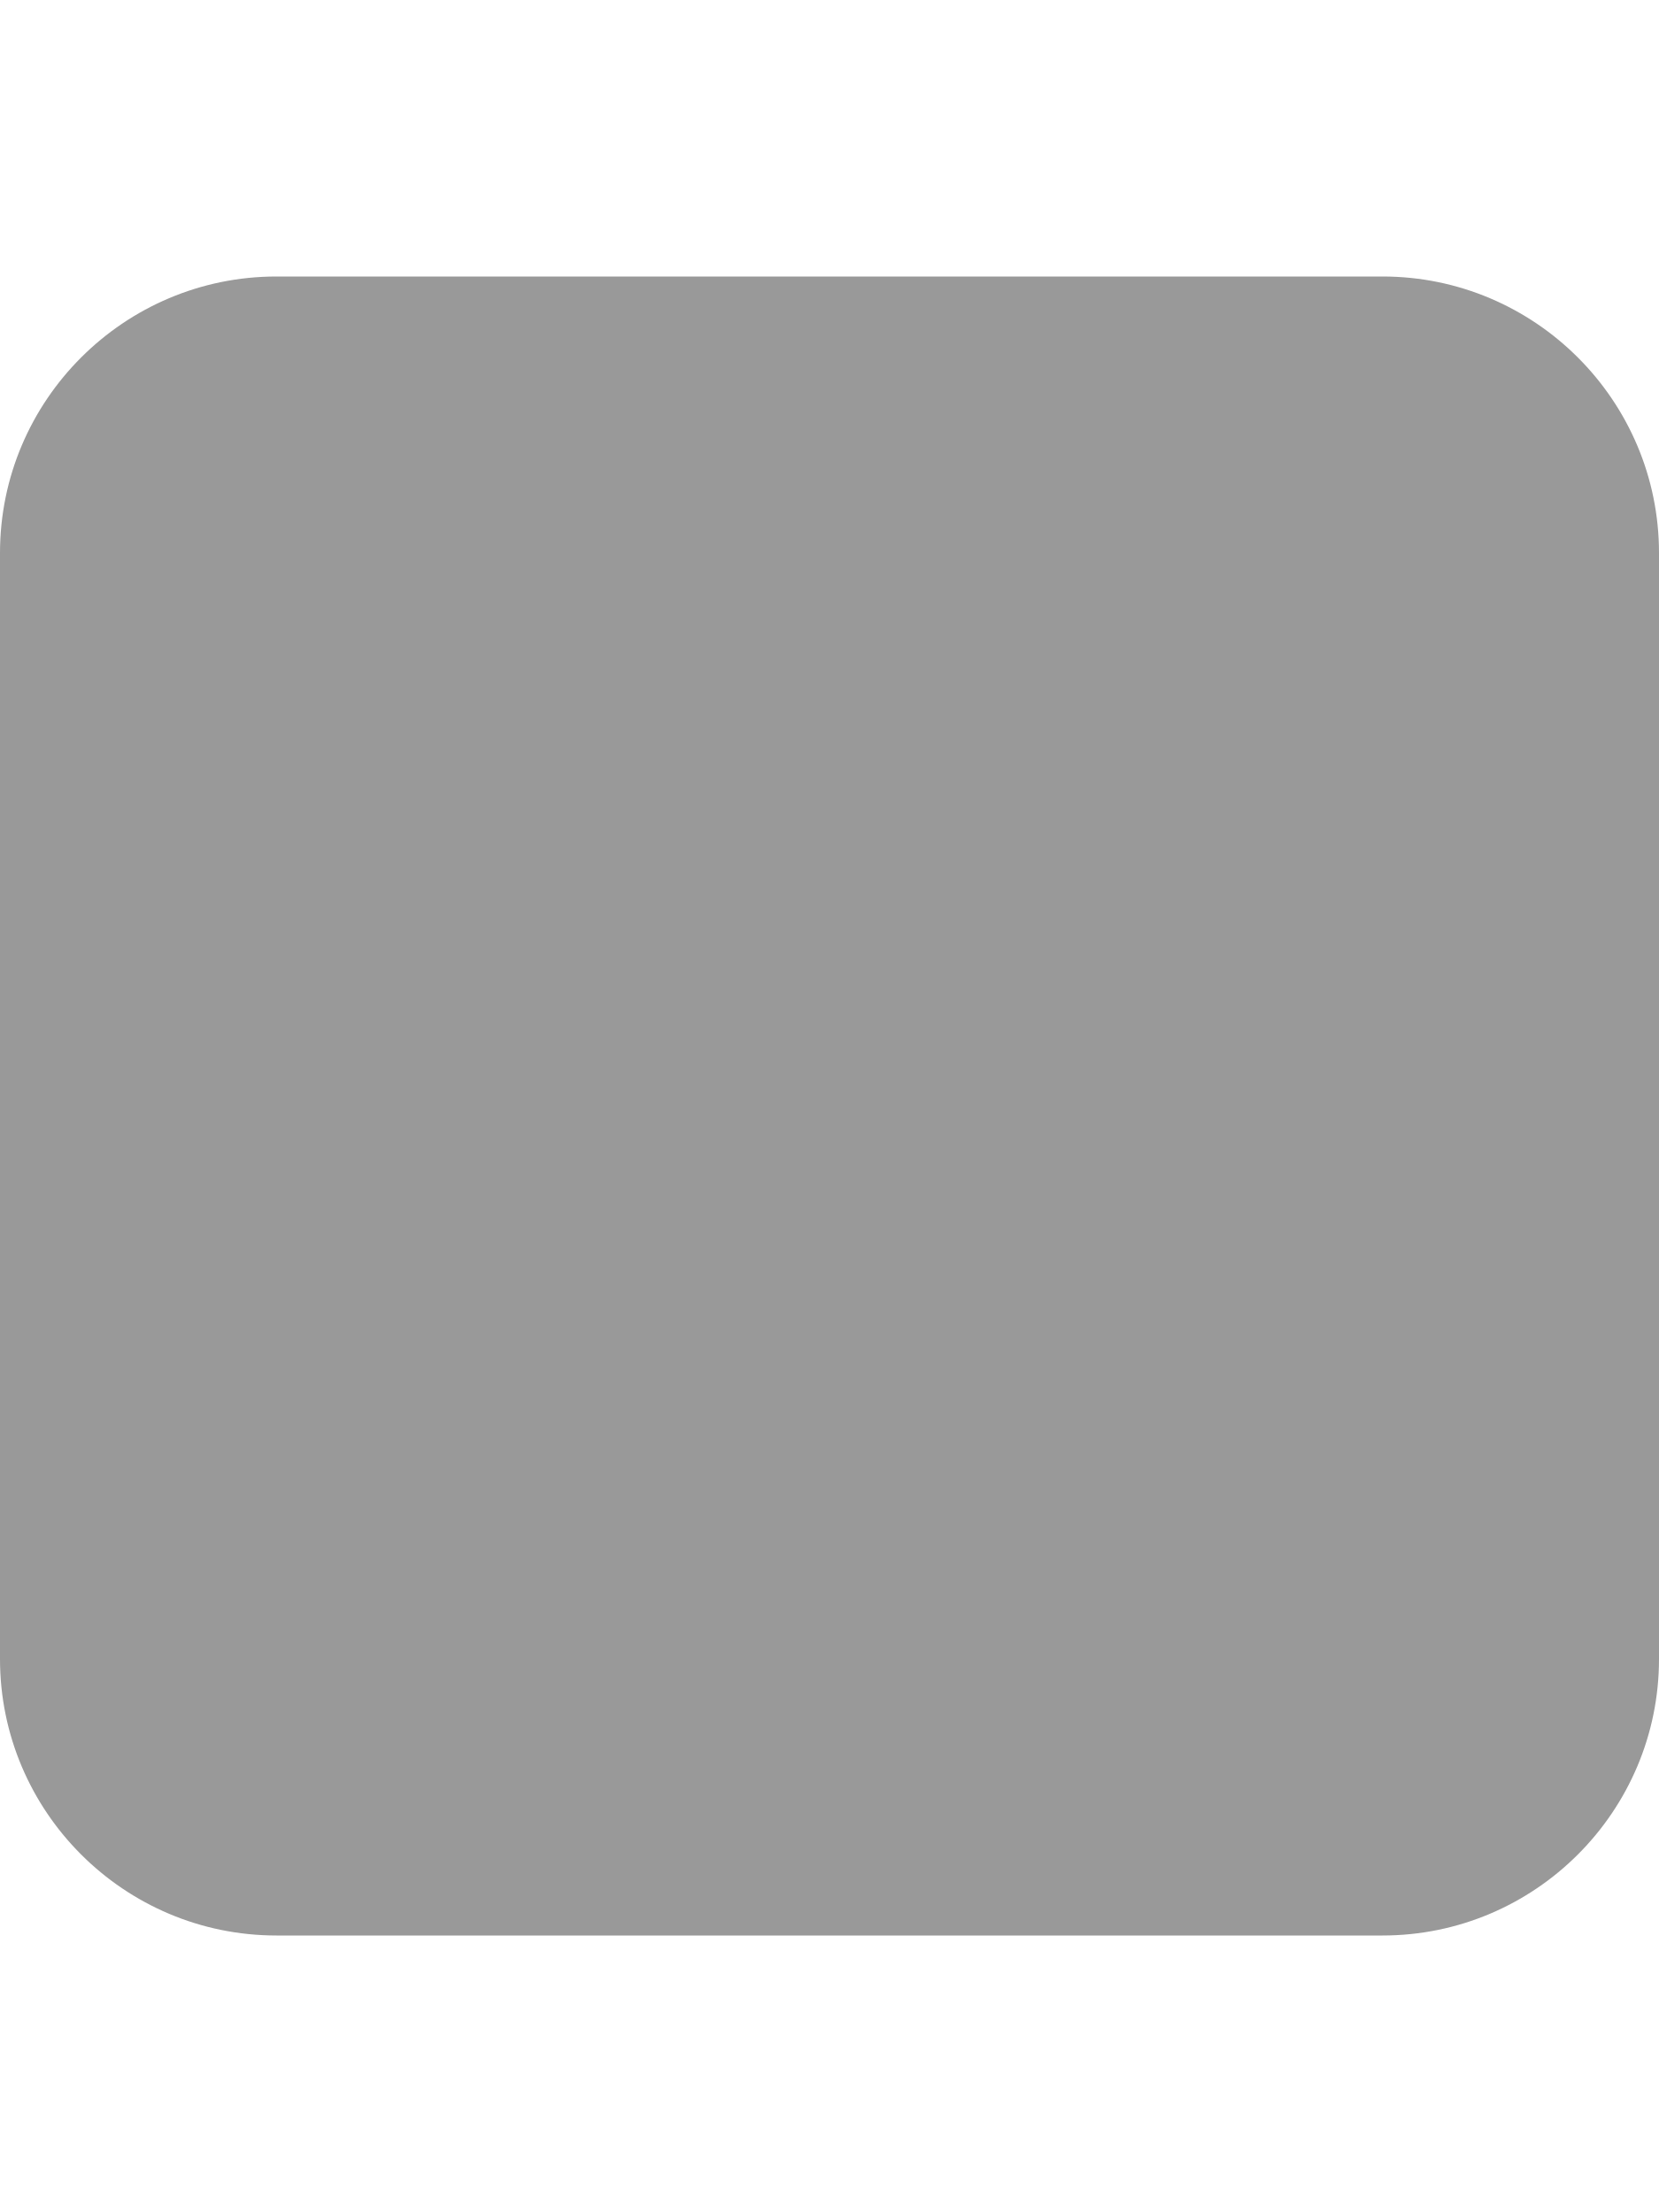
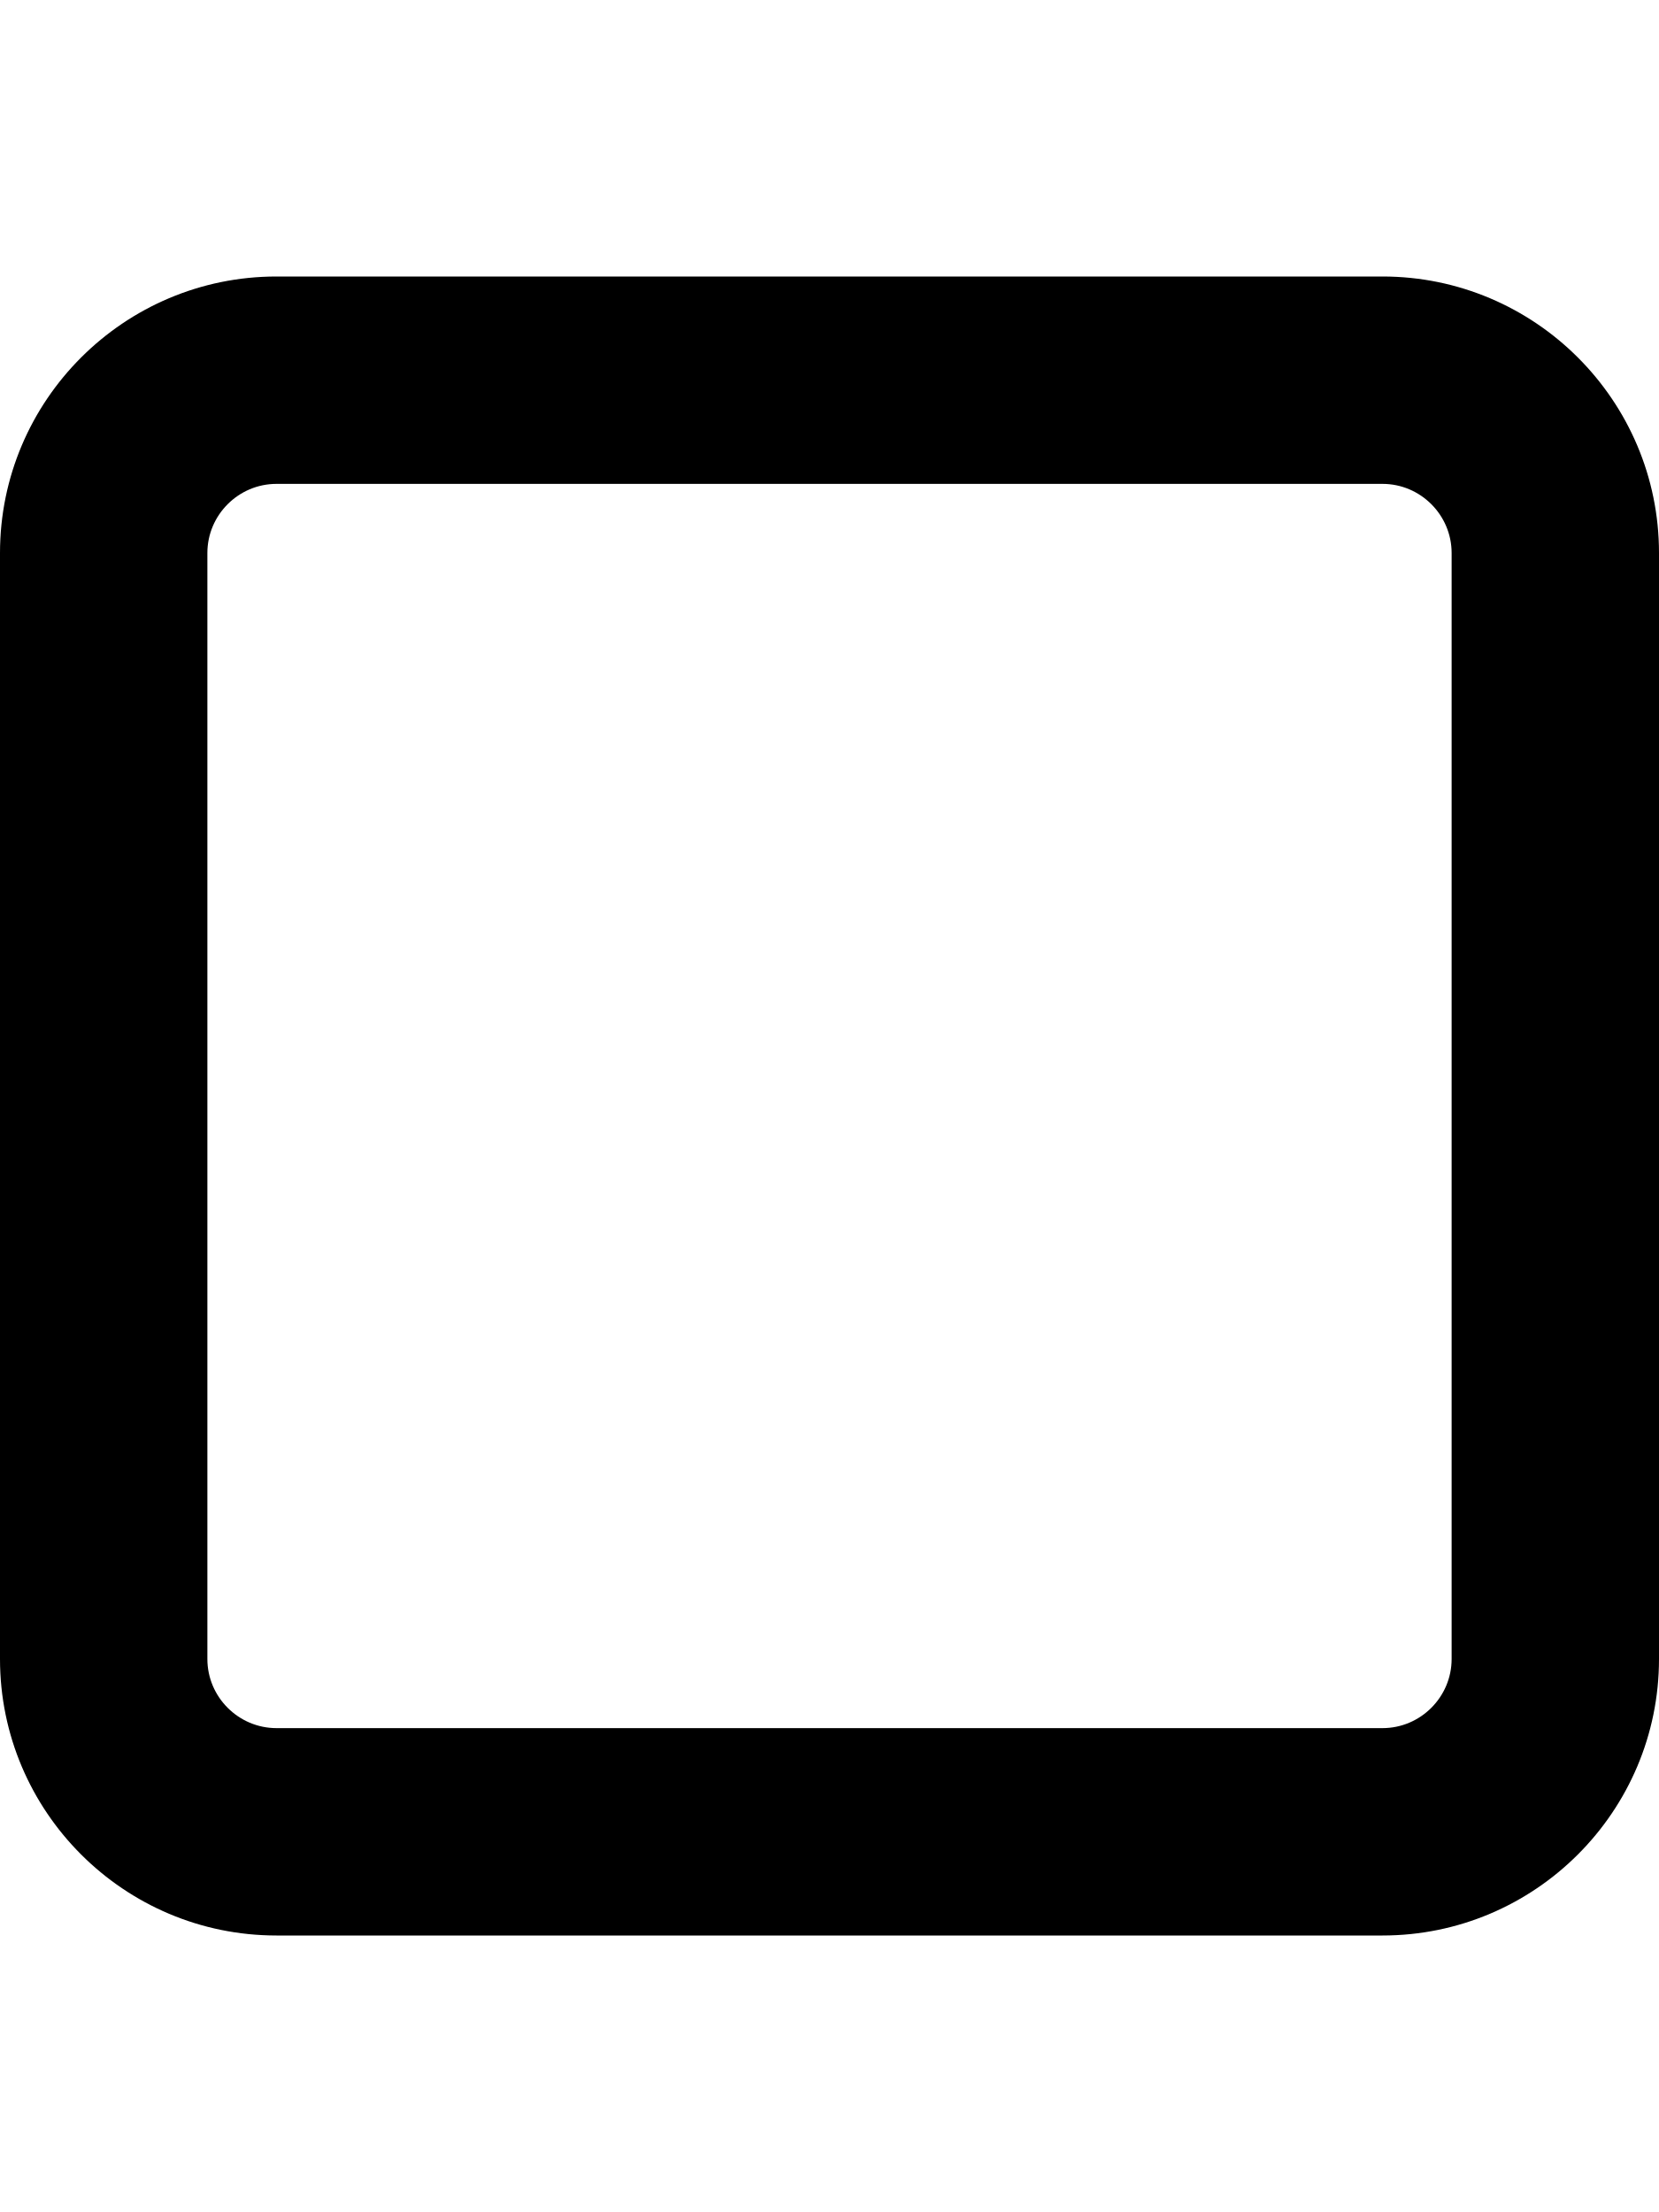
<svg xmlns="http://www.w3.org/2000/svg" viewBox="0 0 384 512">
-   <defs>
-     <style>.fa-secondary{opacity:.4}</style>
-   </defs>
-   <path class="fa-secondary" d="M0 128C0 92.7 28.7 64 64 64H320c35.3 0 64 28.7 64 64V384c0 35.3-28.7 64-64 64H64c-35.3 0-64-28.7-64-64V128z" />
-   <path class="fa-primary" d="" />
+   <path d="M320 112c8.8 0 16 7.2 16 16V384c0 8.8-7.2 16-16 16H64c-8.8 0-16-7.2-16-16V128c0-8.8 7.2-16 16-16H320zM64 64C28.7 64 0 92.7 0 128V384c0 35.3 28.7 64 64 64H320c35.3 0 64-28.7 64-64V128c0-35.3-28.7-64-64-64H64z" />
</svg>
